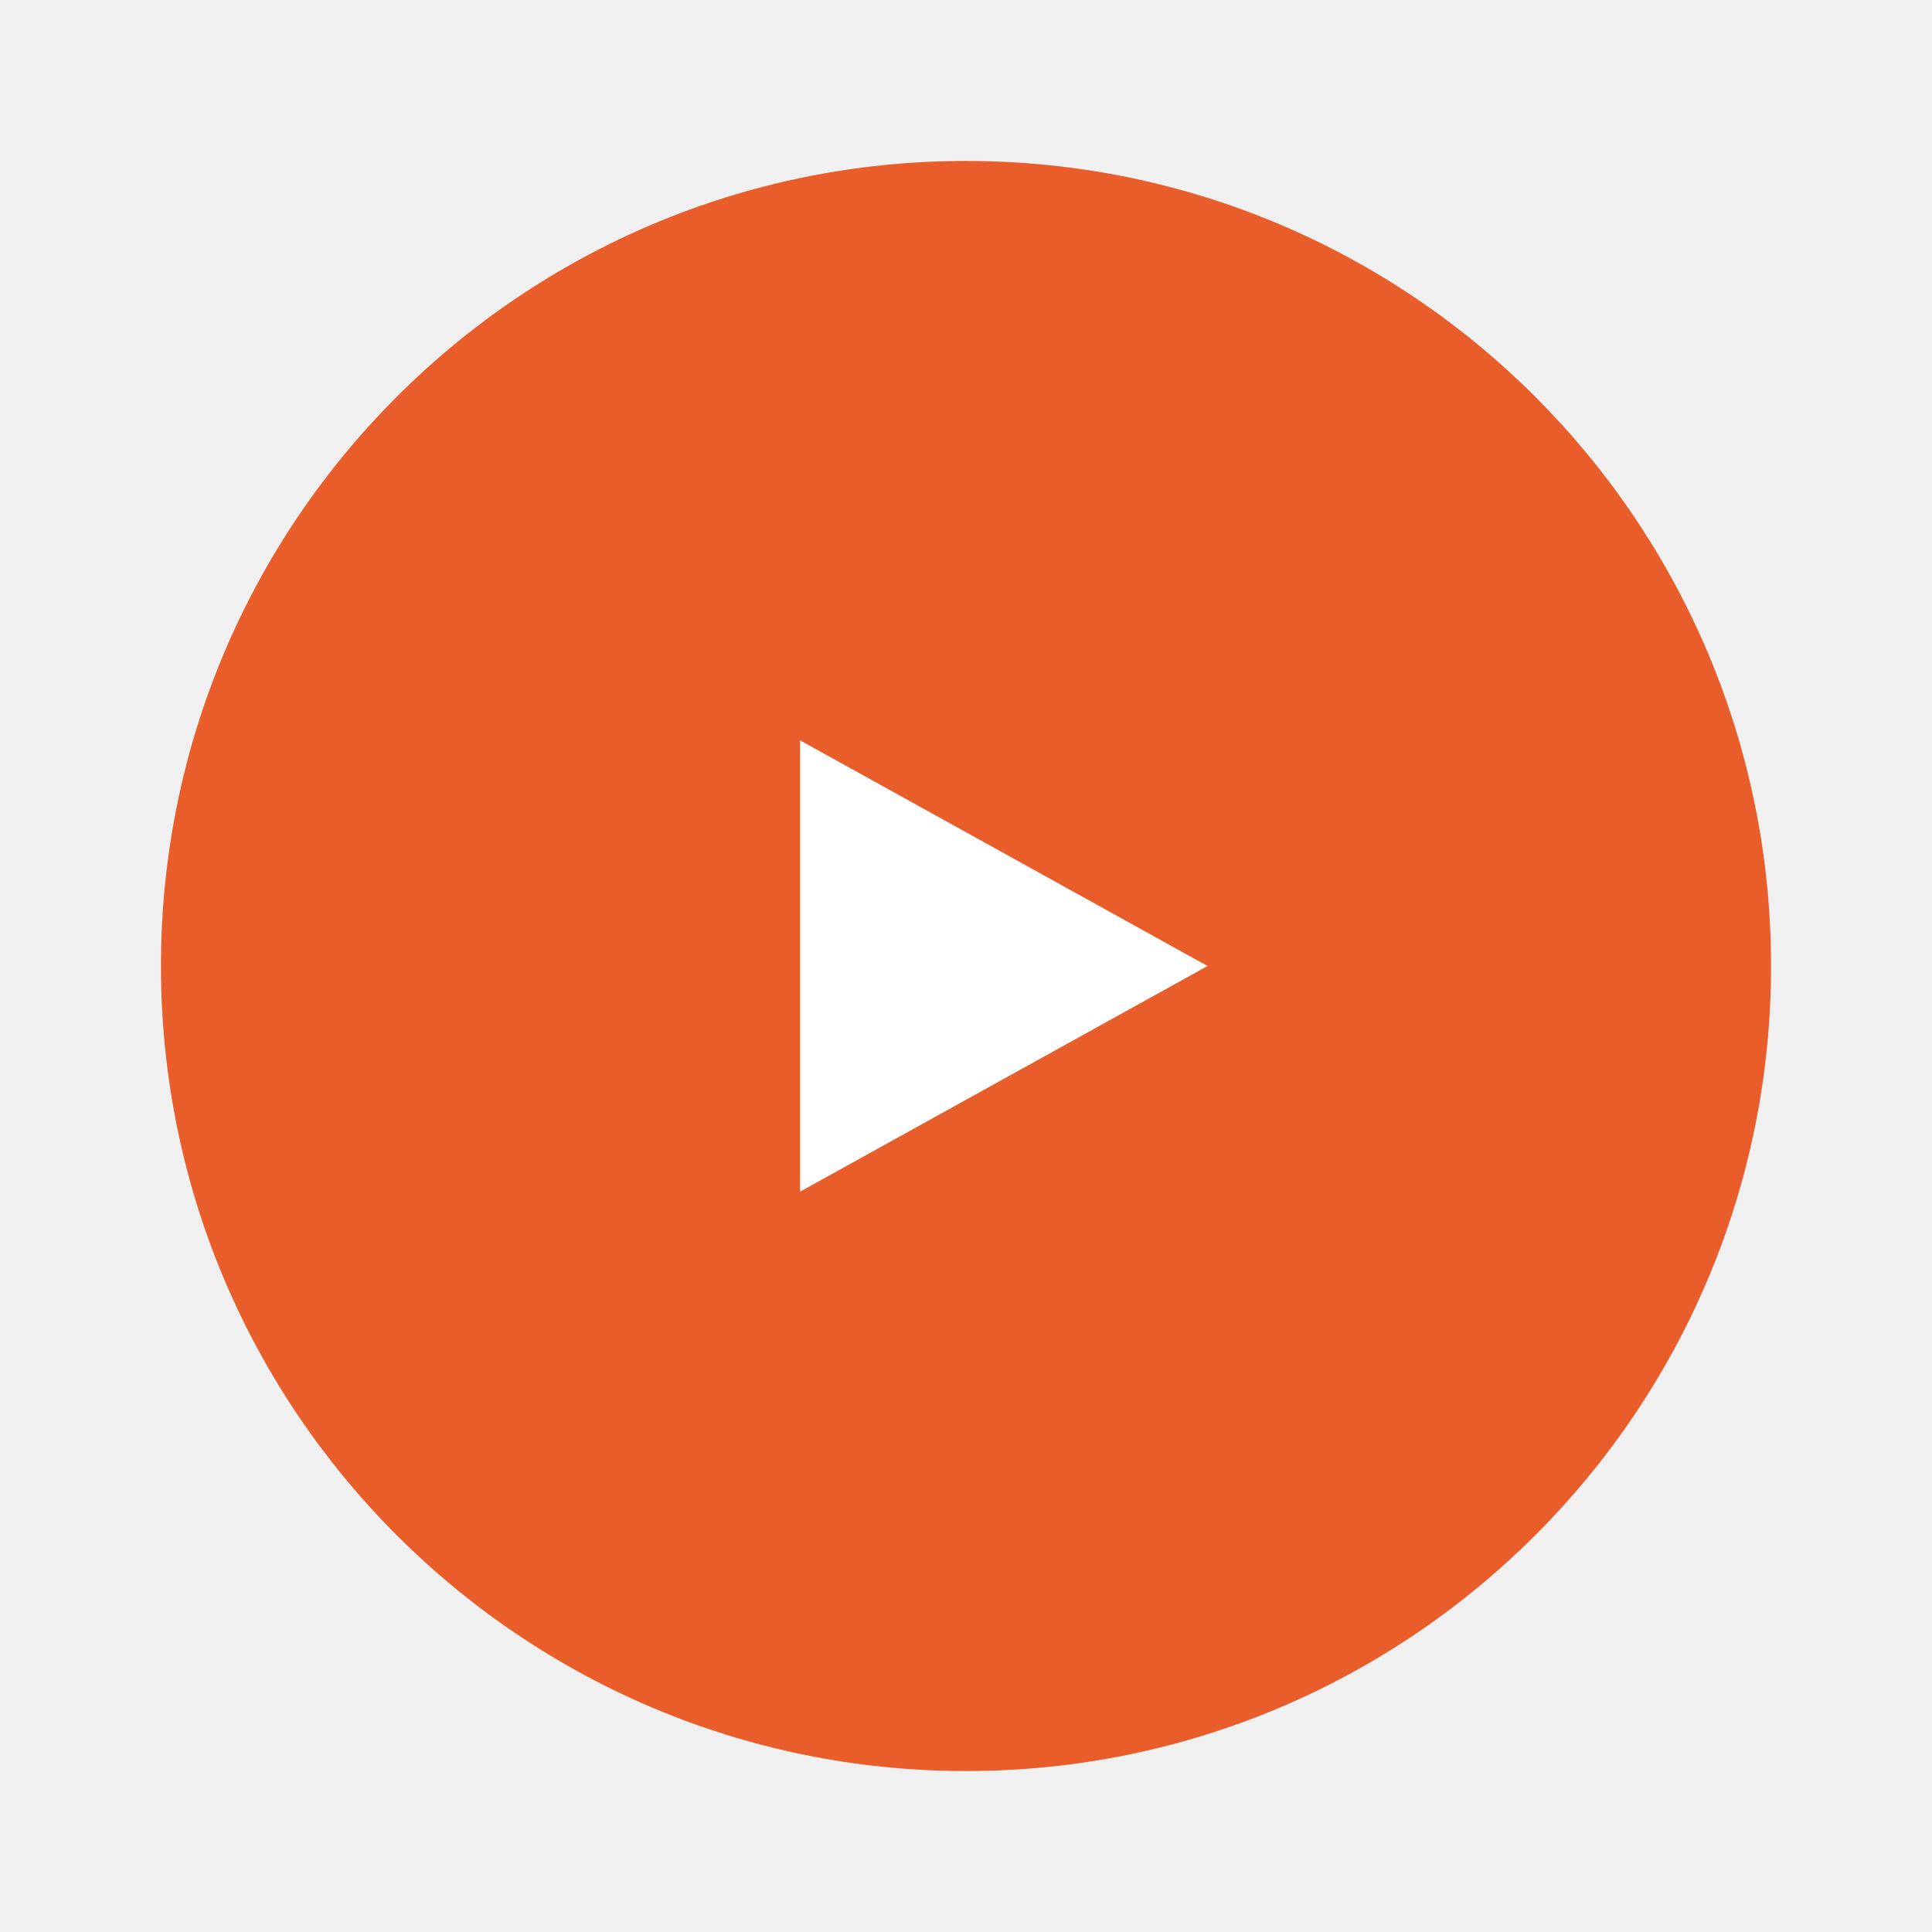
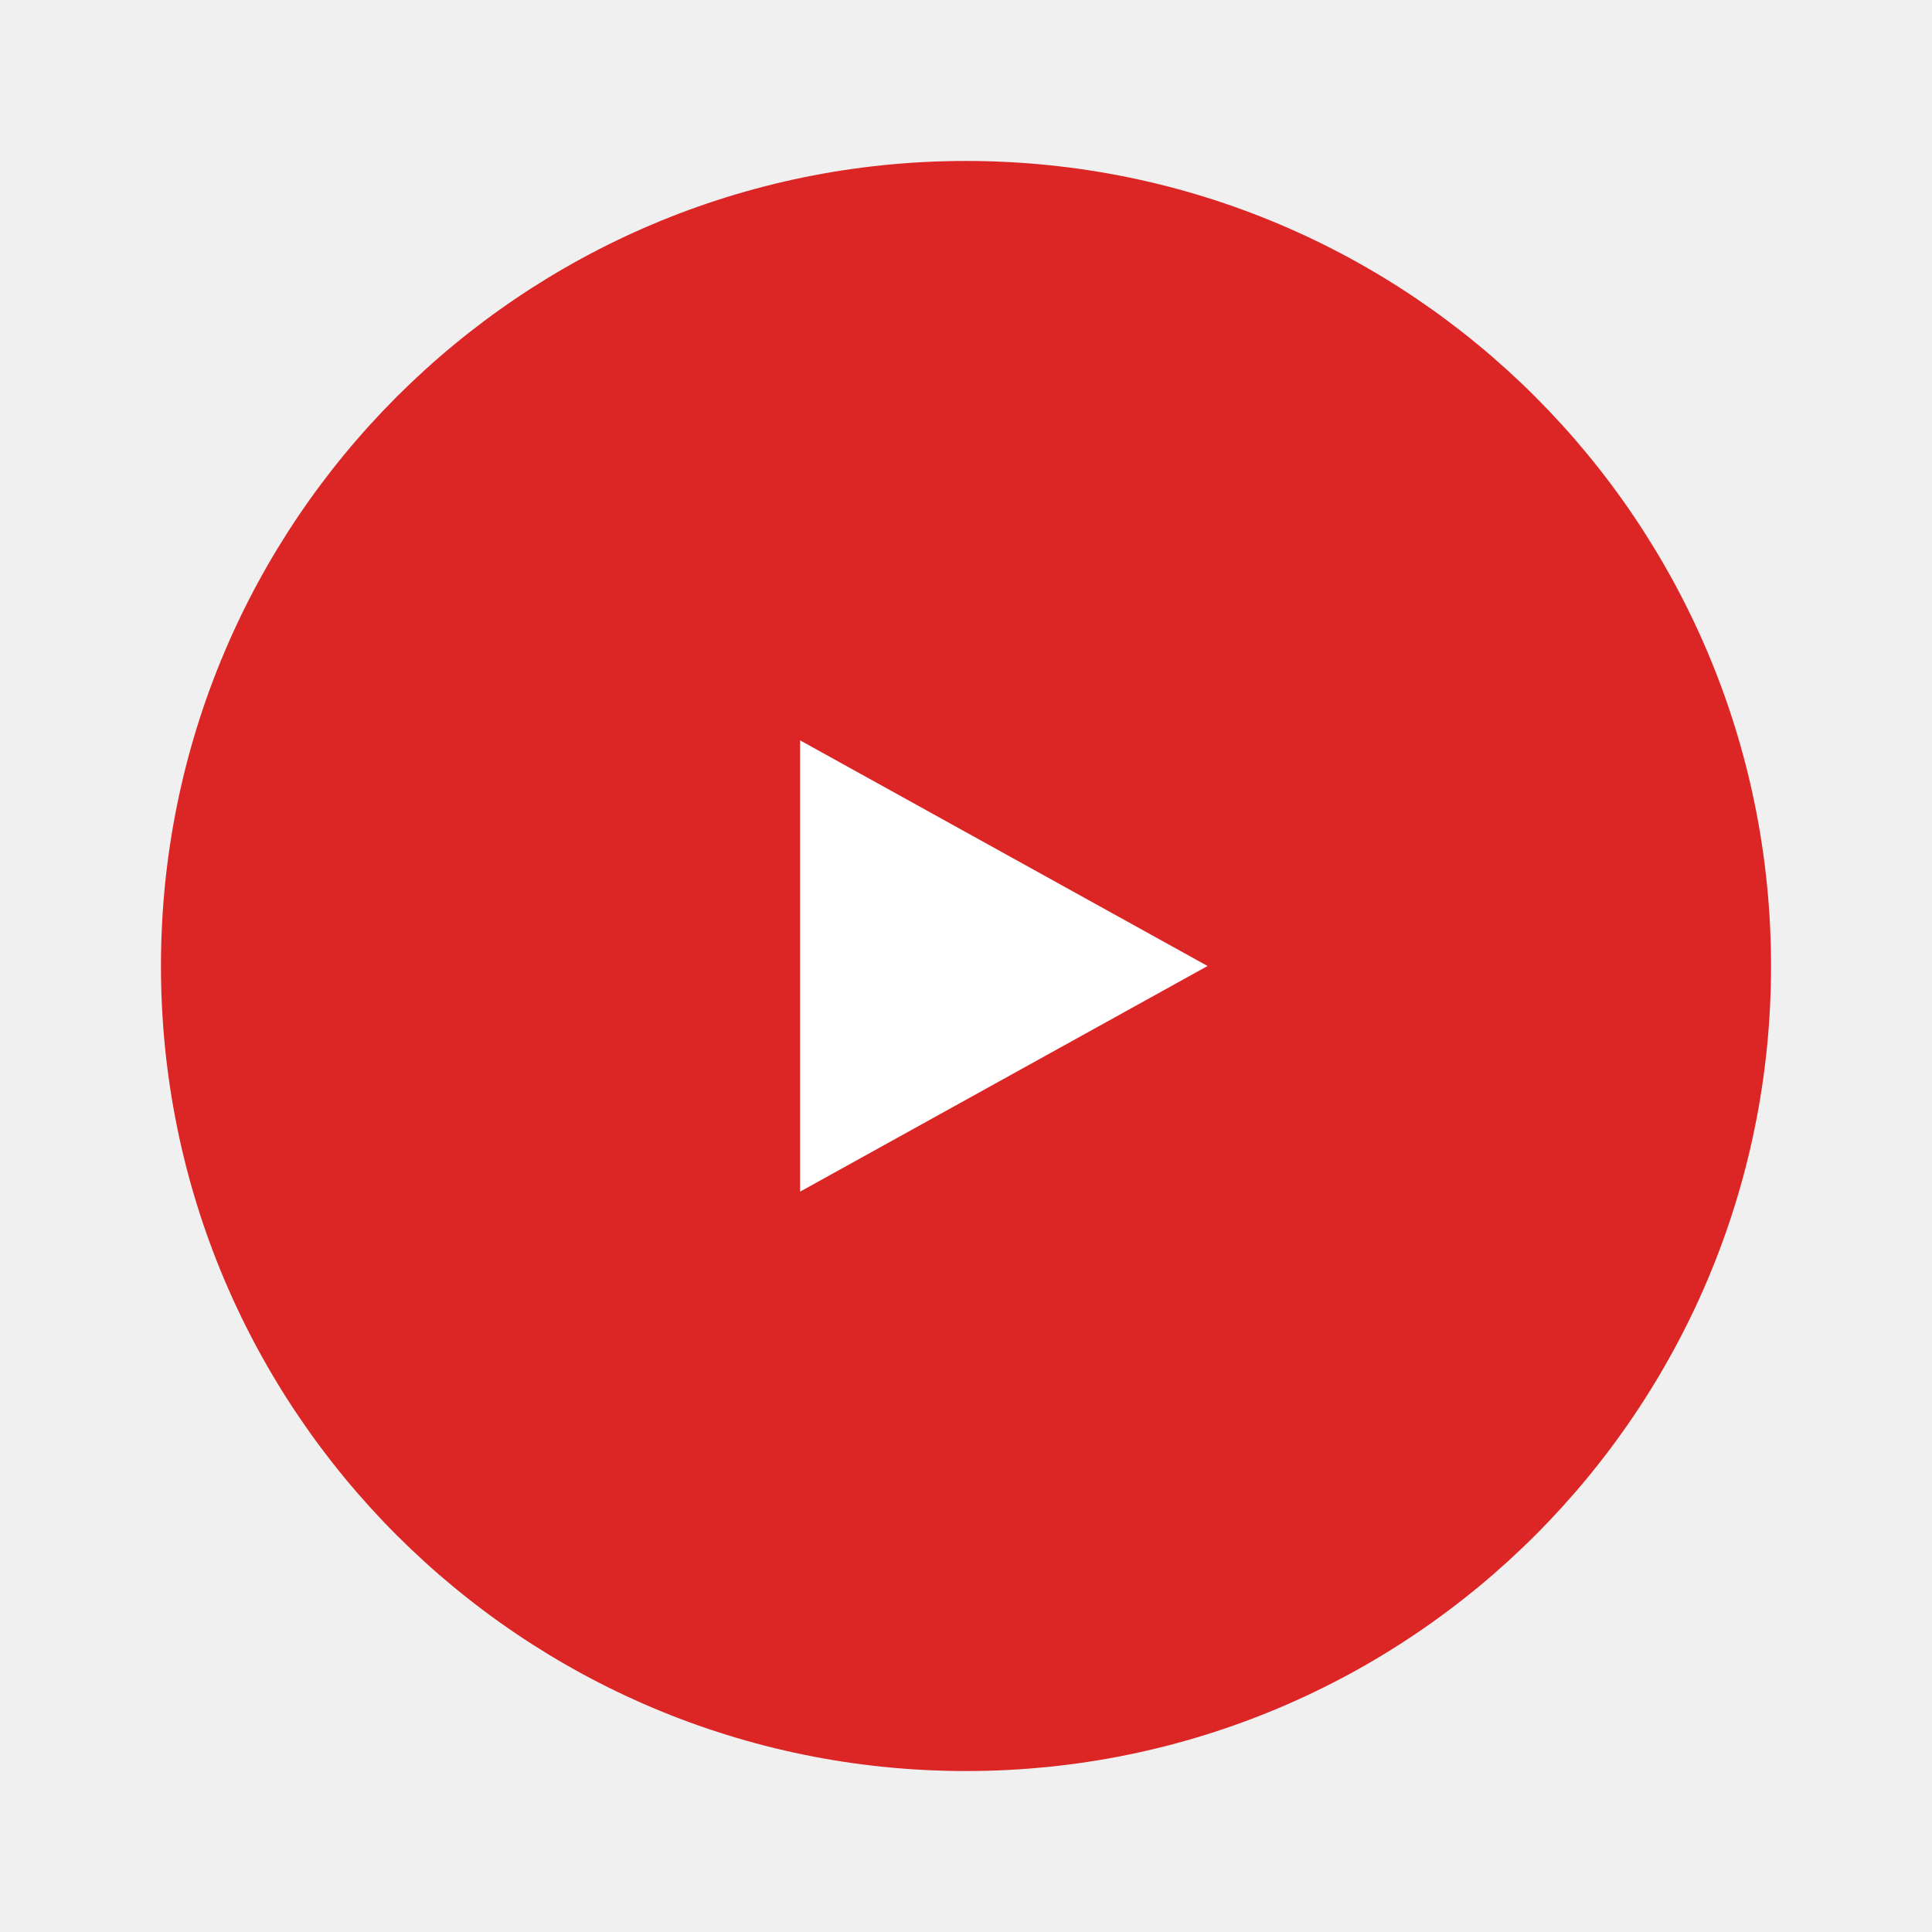
<svg xmlns="http://www.w3.org/2000/svg" width="128" height="128" viewBox="0 0 128 128">
-   <circle cx="64" cy="64" r="53.336" fill="#e85d2a" />
+   <circle cx="64" cy="64" r="53.336" fill="#dc2626" />
  <path d="m53.008 49.051 26.996 14.949-26.996 14.949z" fill="#fff" />
</svg>
